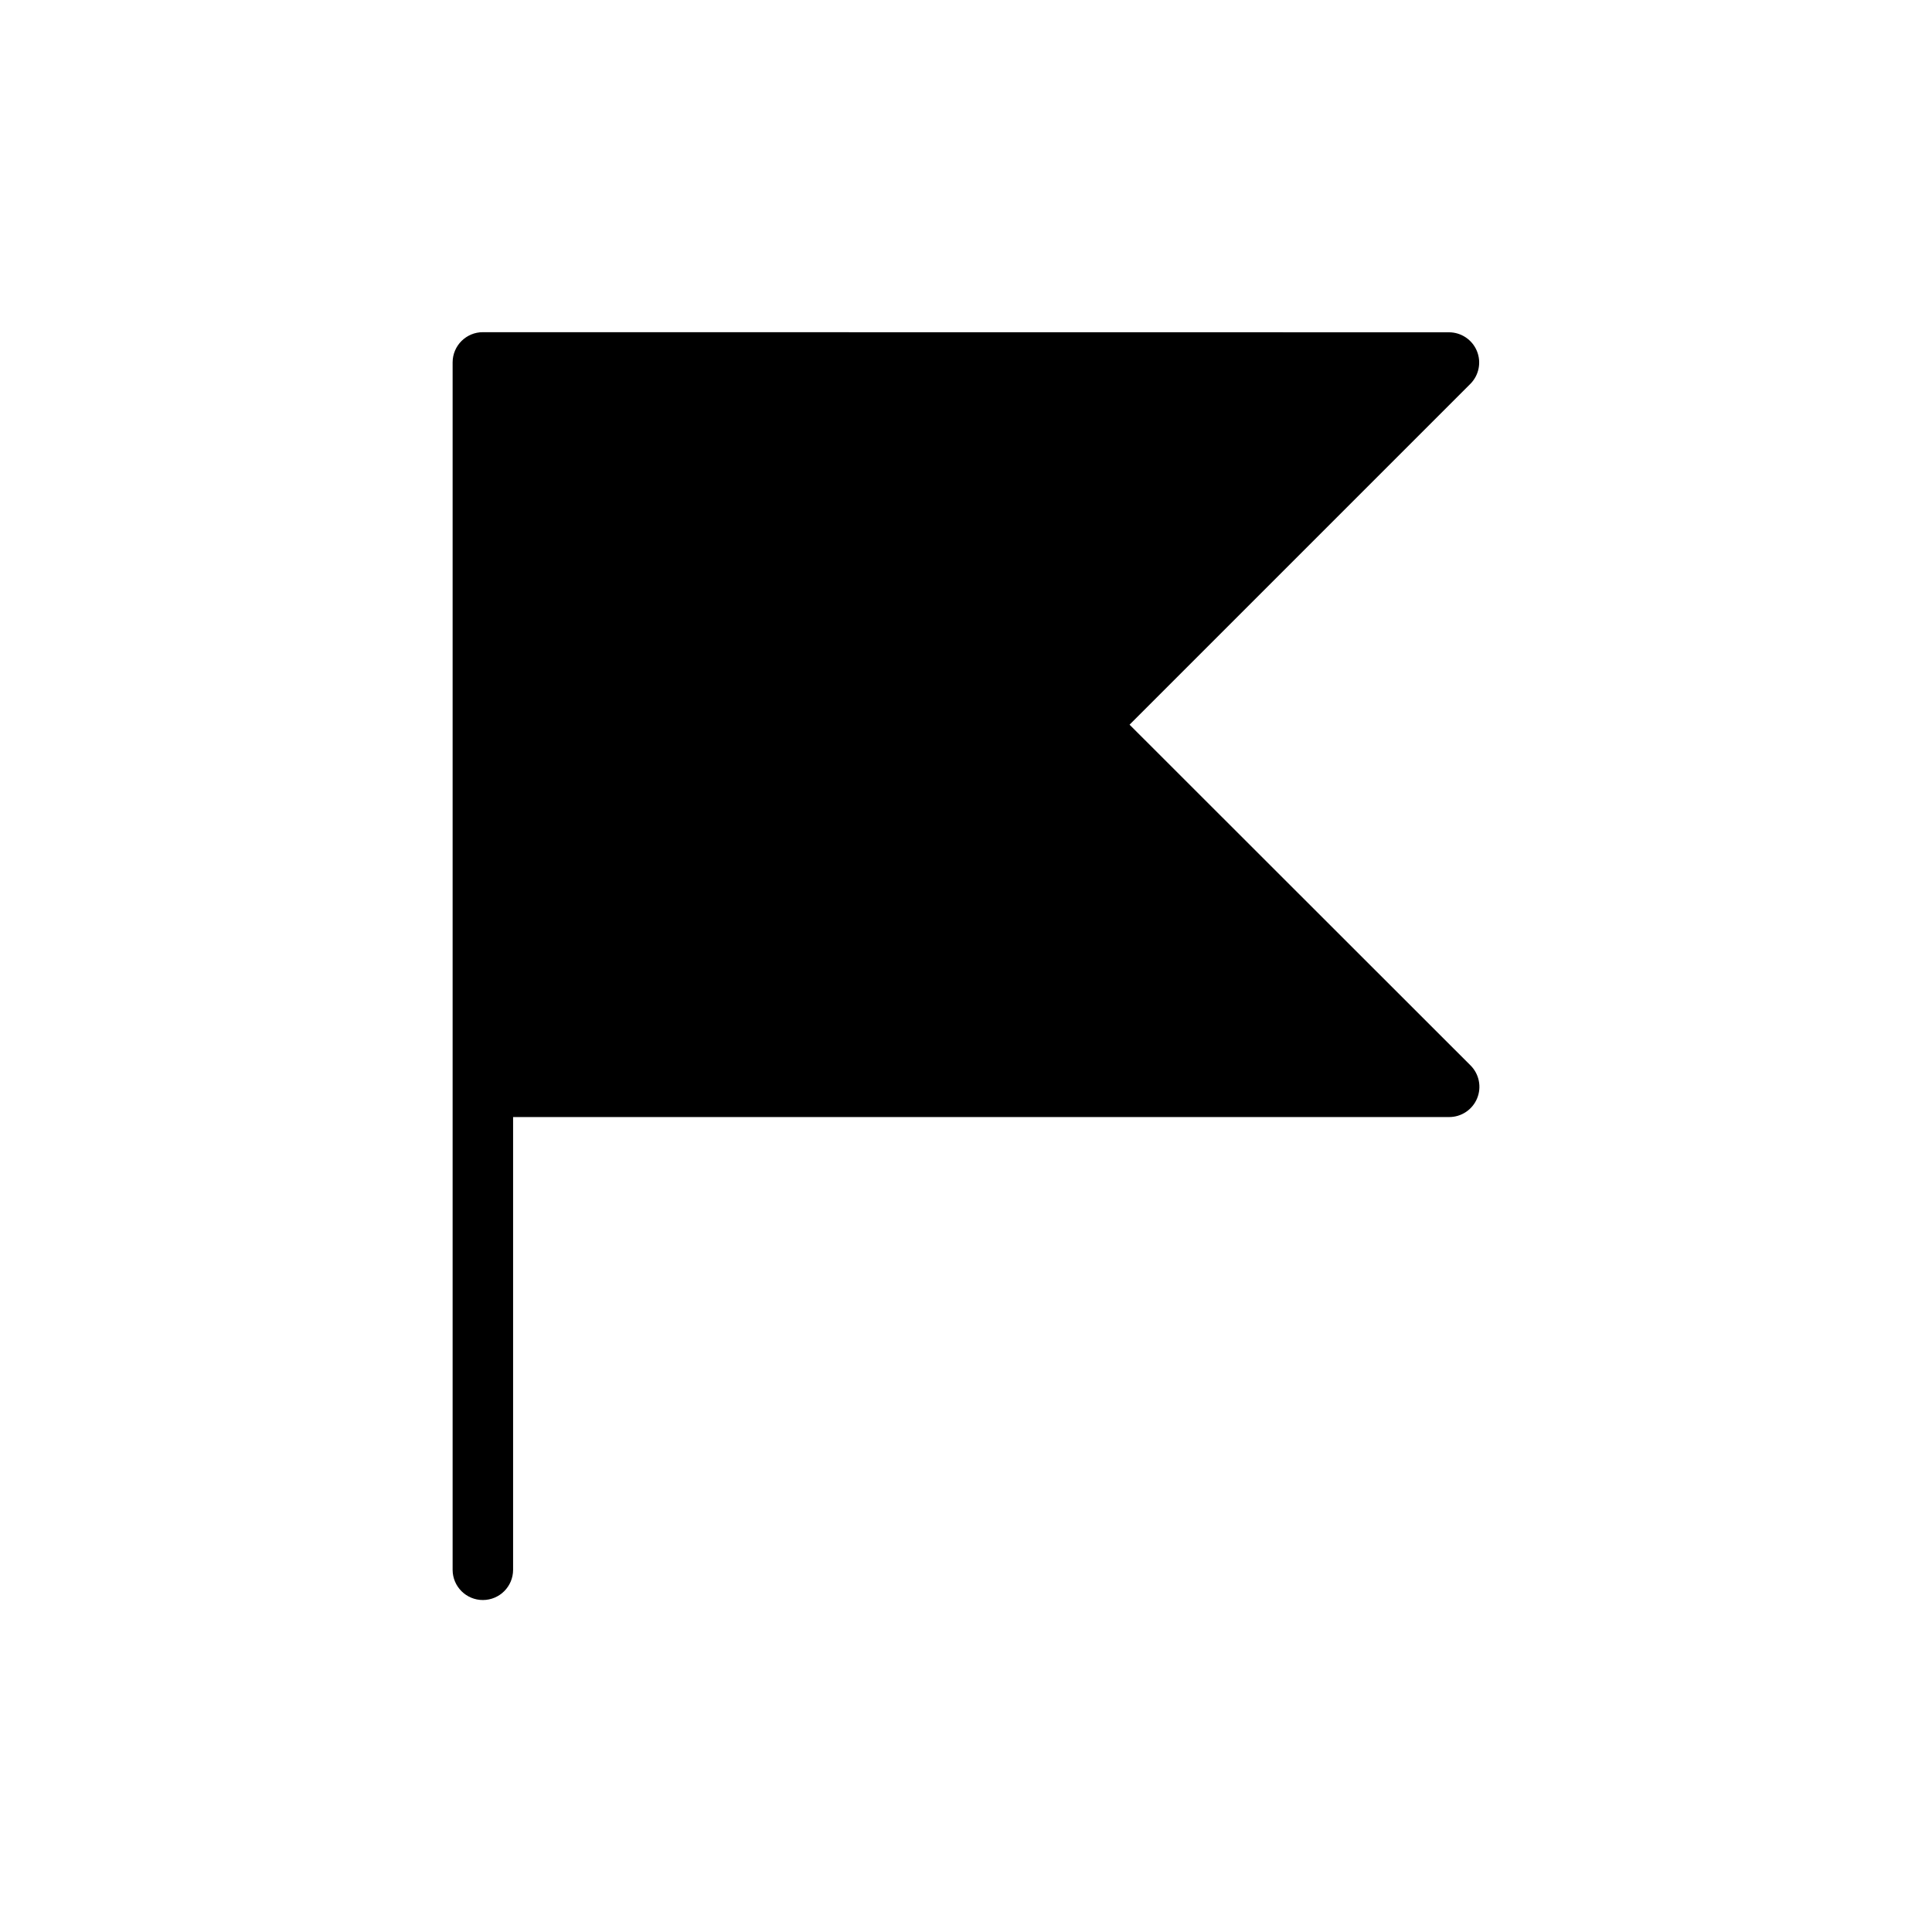
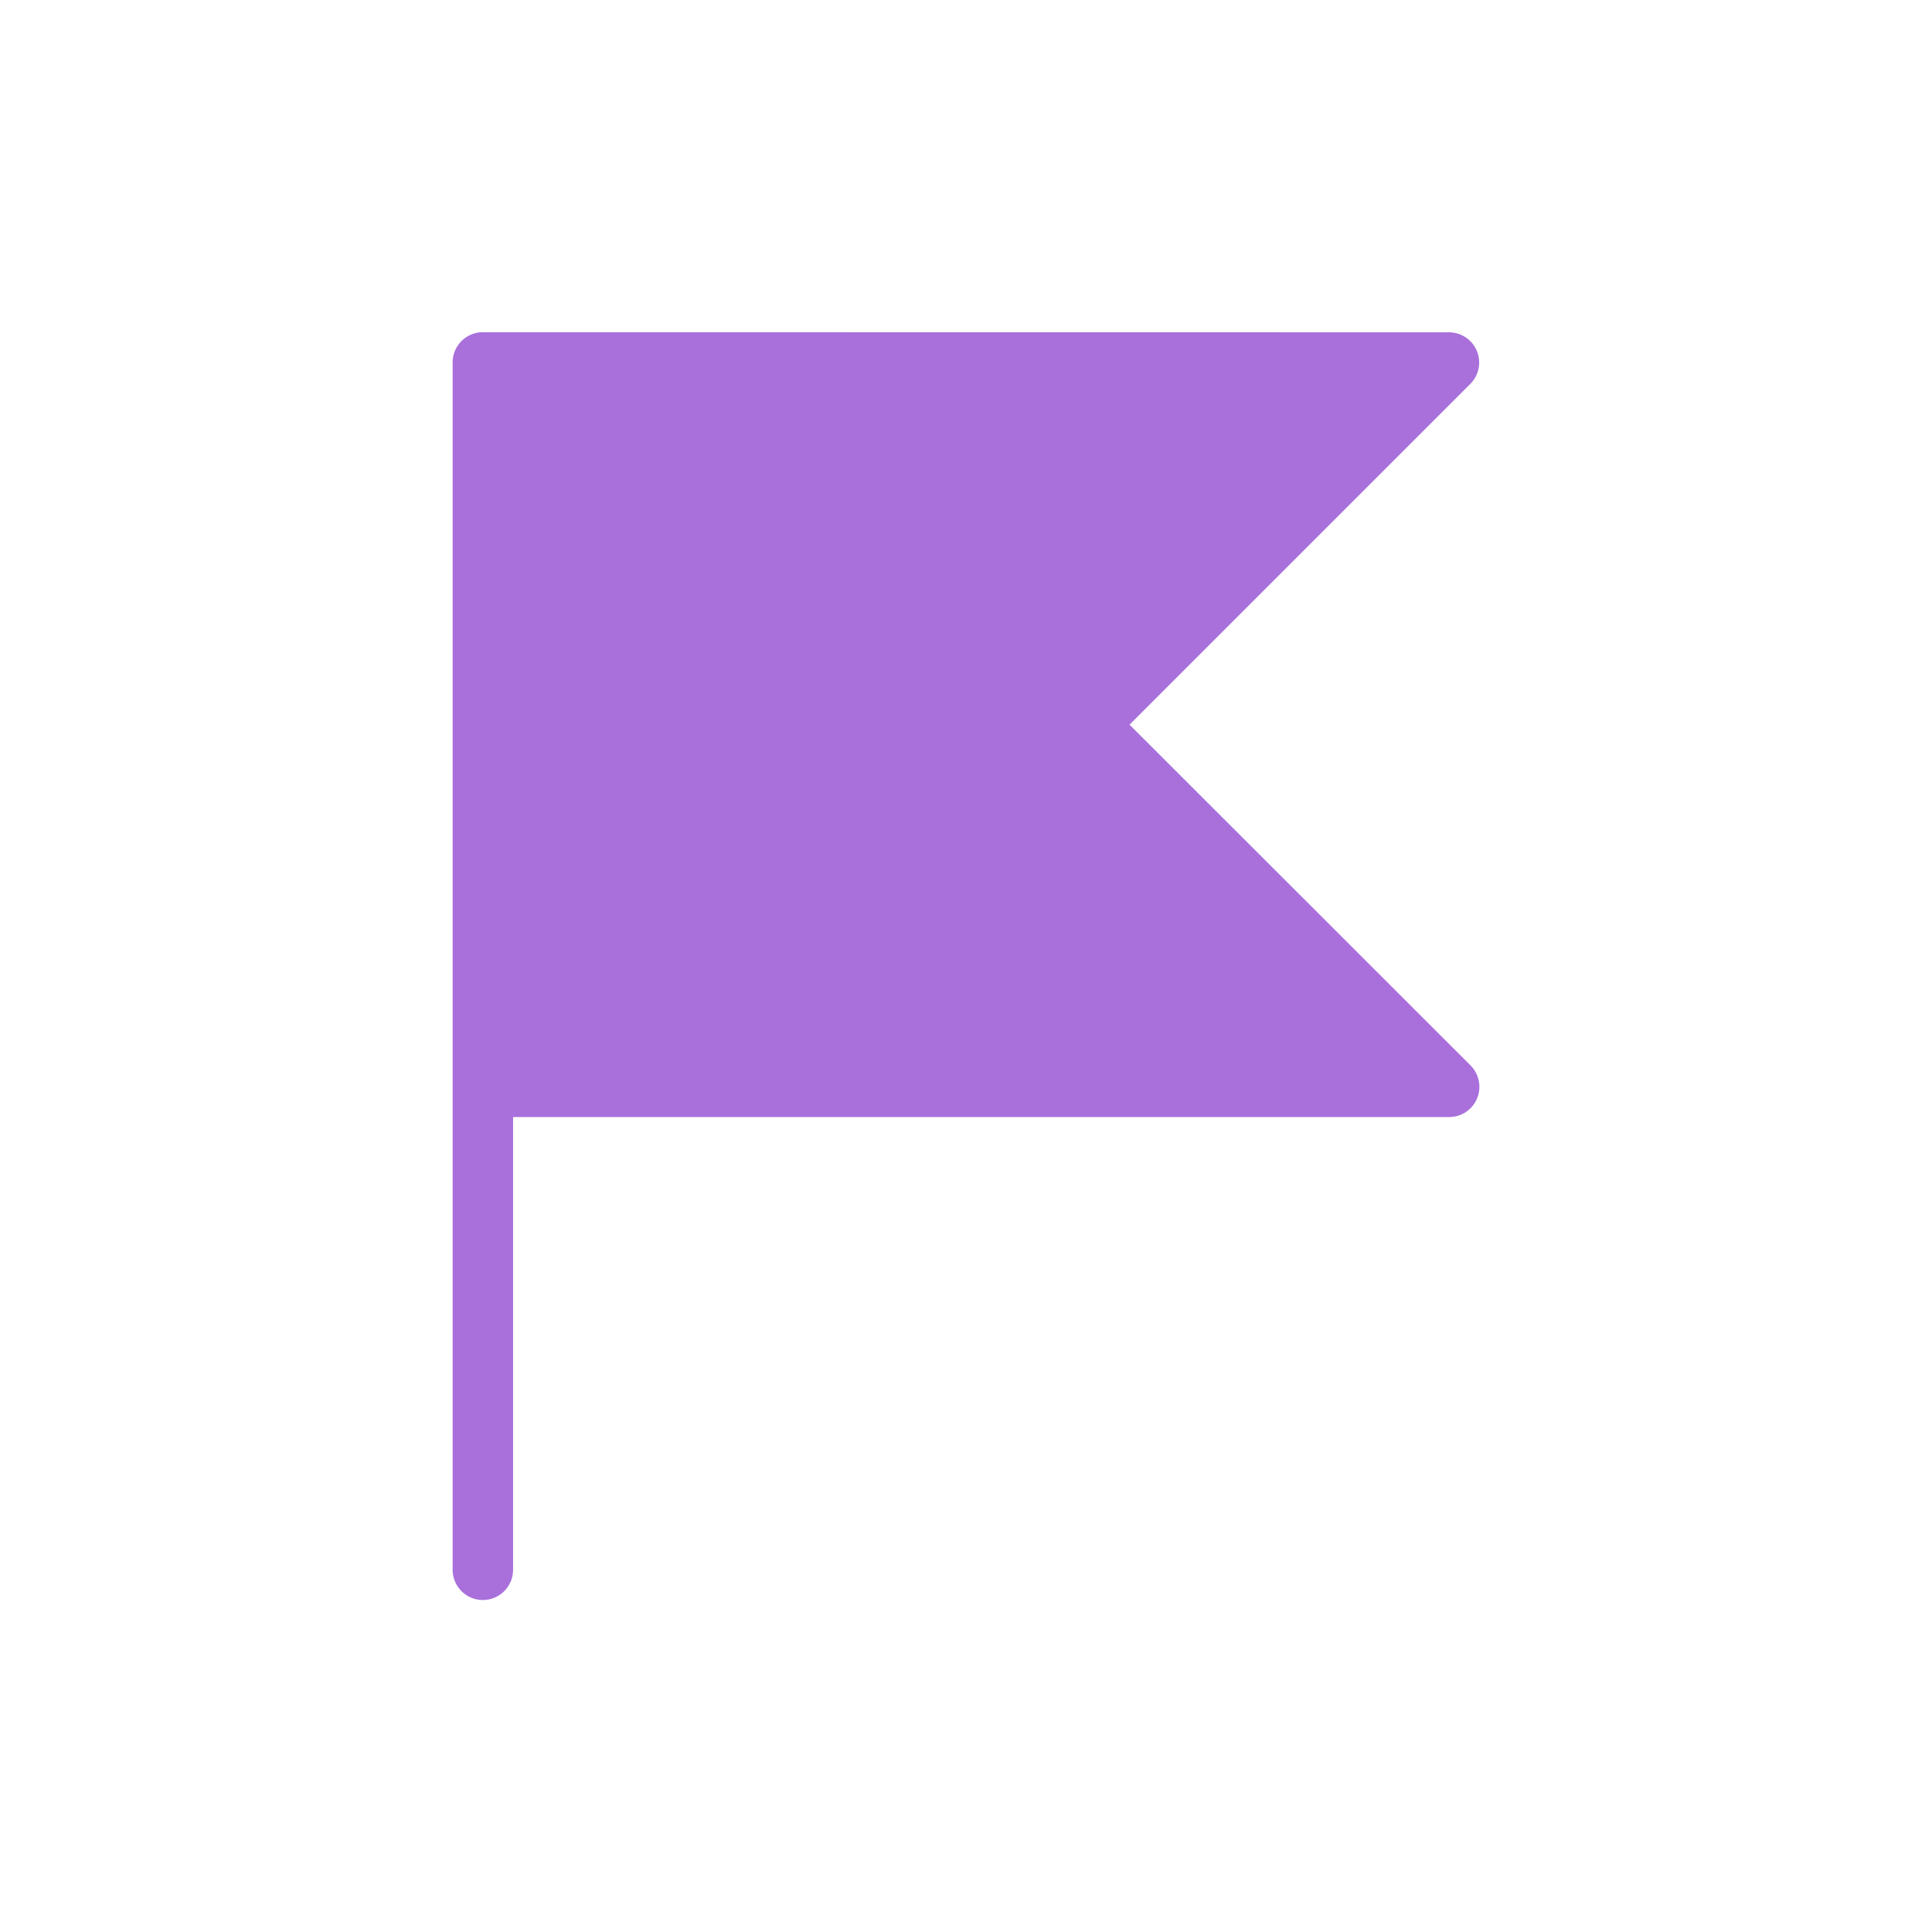
<svg xmlns="http://www.w3.org/2000/svg" height="100px" width="100px" fill="#A970DC" viewBox="0 0 16.933 16.933" version="1.1" x="0px" y="0px">
  <g transform="translate(0,-280.0666)">
-     <path d="m 4.233,282.978 a 0.265,0.265 0 0 0 -0.266,0.264 v 6.35 4.234 a 0.265,0.265 0 0 0 0.266,0.264 0.265,0.265 0 0 0 0.264,-0.264 v -3.969 h 8.203 a 0.265,0.265 0 0 0 0.188,-0.453 l -2.988,-2.986 2.988,-2.988 a 0.265,0.265 0 0 0 -0.188,-0.451 z" style="color:#000000;font-style:normal;font-variant:normal;font-weight:normal;font-stretch:normal;font-size:medium;line-height:normal;font-family:sans-serif;font-variant-ligatures:normal;font-variant-position:normal;font-variant-caps:normal;font-variant-numeric:normal;font-variant-alternates:normal;font-variant-east-asian:normal;font-feature-settings:normal;font-variation-settings:normal;text-indent:0;text-align:start;text-decoration:none;text-decoration-line:none;text-decoration-style:solid;text-decoration-color:#000000;letter-spacing:normal;word-spacing:normal;text-transform:none;writing-mode:lr-tb;direction:ltr;text-orientation:mixed;dominant-baseline:auto;baseline-shift:baseline;text-anchor:start;white-space:normal;shape-padding:0;shape-margin:0;inline-size:0;clip-rule:nonzero;display:inline;overflow:visible;visibility:visible;opacity:1;isolation:auto;mix-blend-mode:normal;color-interpolation:sRGB;color-interpolation-filters:linearRGB;solid-color:#000000;solid-opacity:1;vector-effect:none;fill:#000000;fill-opacity:1;fill-rule:nonzero;stroke:none;stroke-width:0.529;stroke-linecap:round;stroke-linejoin:round;stroke-miterlimit:4;stroke-dasharray:none;stroke-dashoffset:0;stroke-opacity:1;color-rendering:auto;image-rendering:auto;shape-rendering:auto;text-rendering:auto;enable-background:accumulate;stop-color:#000000;stop-opacity:1" />
+     <path d="m 4.233,282.978 a 0.265,0.265 0 0 0 -0.266,0.264 v 6.35 4.234 a 0.265,0.265 0 0 0 0.266,0.264 0.265,0.265 0 0 0 0.264,-0.264 v -3.969 h 8.203 a 0.265,0.265 0 0 0 0.188,-0.453 l -2.988,-2.986 2.988,-2.988 a 0.265,0.265 0 0 0 -0.188,-0.451 z" style="color:#A970DC;font-style:normal;font-variant:normal;font-weight:normal;font-stretch:normal;font-size:medium;line-height:normal;font-family:sans-serif;font-variant-ligatures:normal;font-variant-position:normal;font-variant-caps:normal;font-variant-numeric:normal;font-variant-alternates:normal;font-variant-east-asian:normal;font-feature-settings:normal;font-variation-settings:normal;text-indent:0;text-align:start;text-decoration:none;text-decoration-line:none;text-decoration-style:solid;text-decoration-color:#A970DC;letter-spacing:normal;word-spacing:normal;text-transform:none;writing-mode:lr-tb;direction:ltr;text-orientation:mixed;dominant-baseline:auto;baseline-shift:baseline;text-anchor:start;white-space:normal;shape-padding:0;shape-margin:0;inline-size:0;clip-rule:nonzero;display:inline;overflow:visible;visibility:visible;opacity:1;isolation:auto;mix-blend-mode:normal;color-interpolation:sRGB;color-interpolation-filters:linearRGB;solid-color:#A970DC;solid-opacity:1;vector-effect:none;fill:#A970DC;fill-opacity:1;fill-rule:nonzero;stroke:none;stroke-width:0.529;stroke-linecap:round;stroke-linejoin:round;stroke-miterlimit:4;stroke-dasharray:none;stroke-dashoffset:0;stroke-opacity:1;color-rendering:auto;image-rendering:auto;shape-rendering:auto;text-rendering:auto;enable-background:accumulate;stop-color:#A970DC;stop-opacity:1" />
  </g>
</svg>
